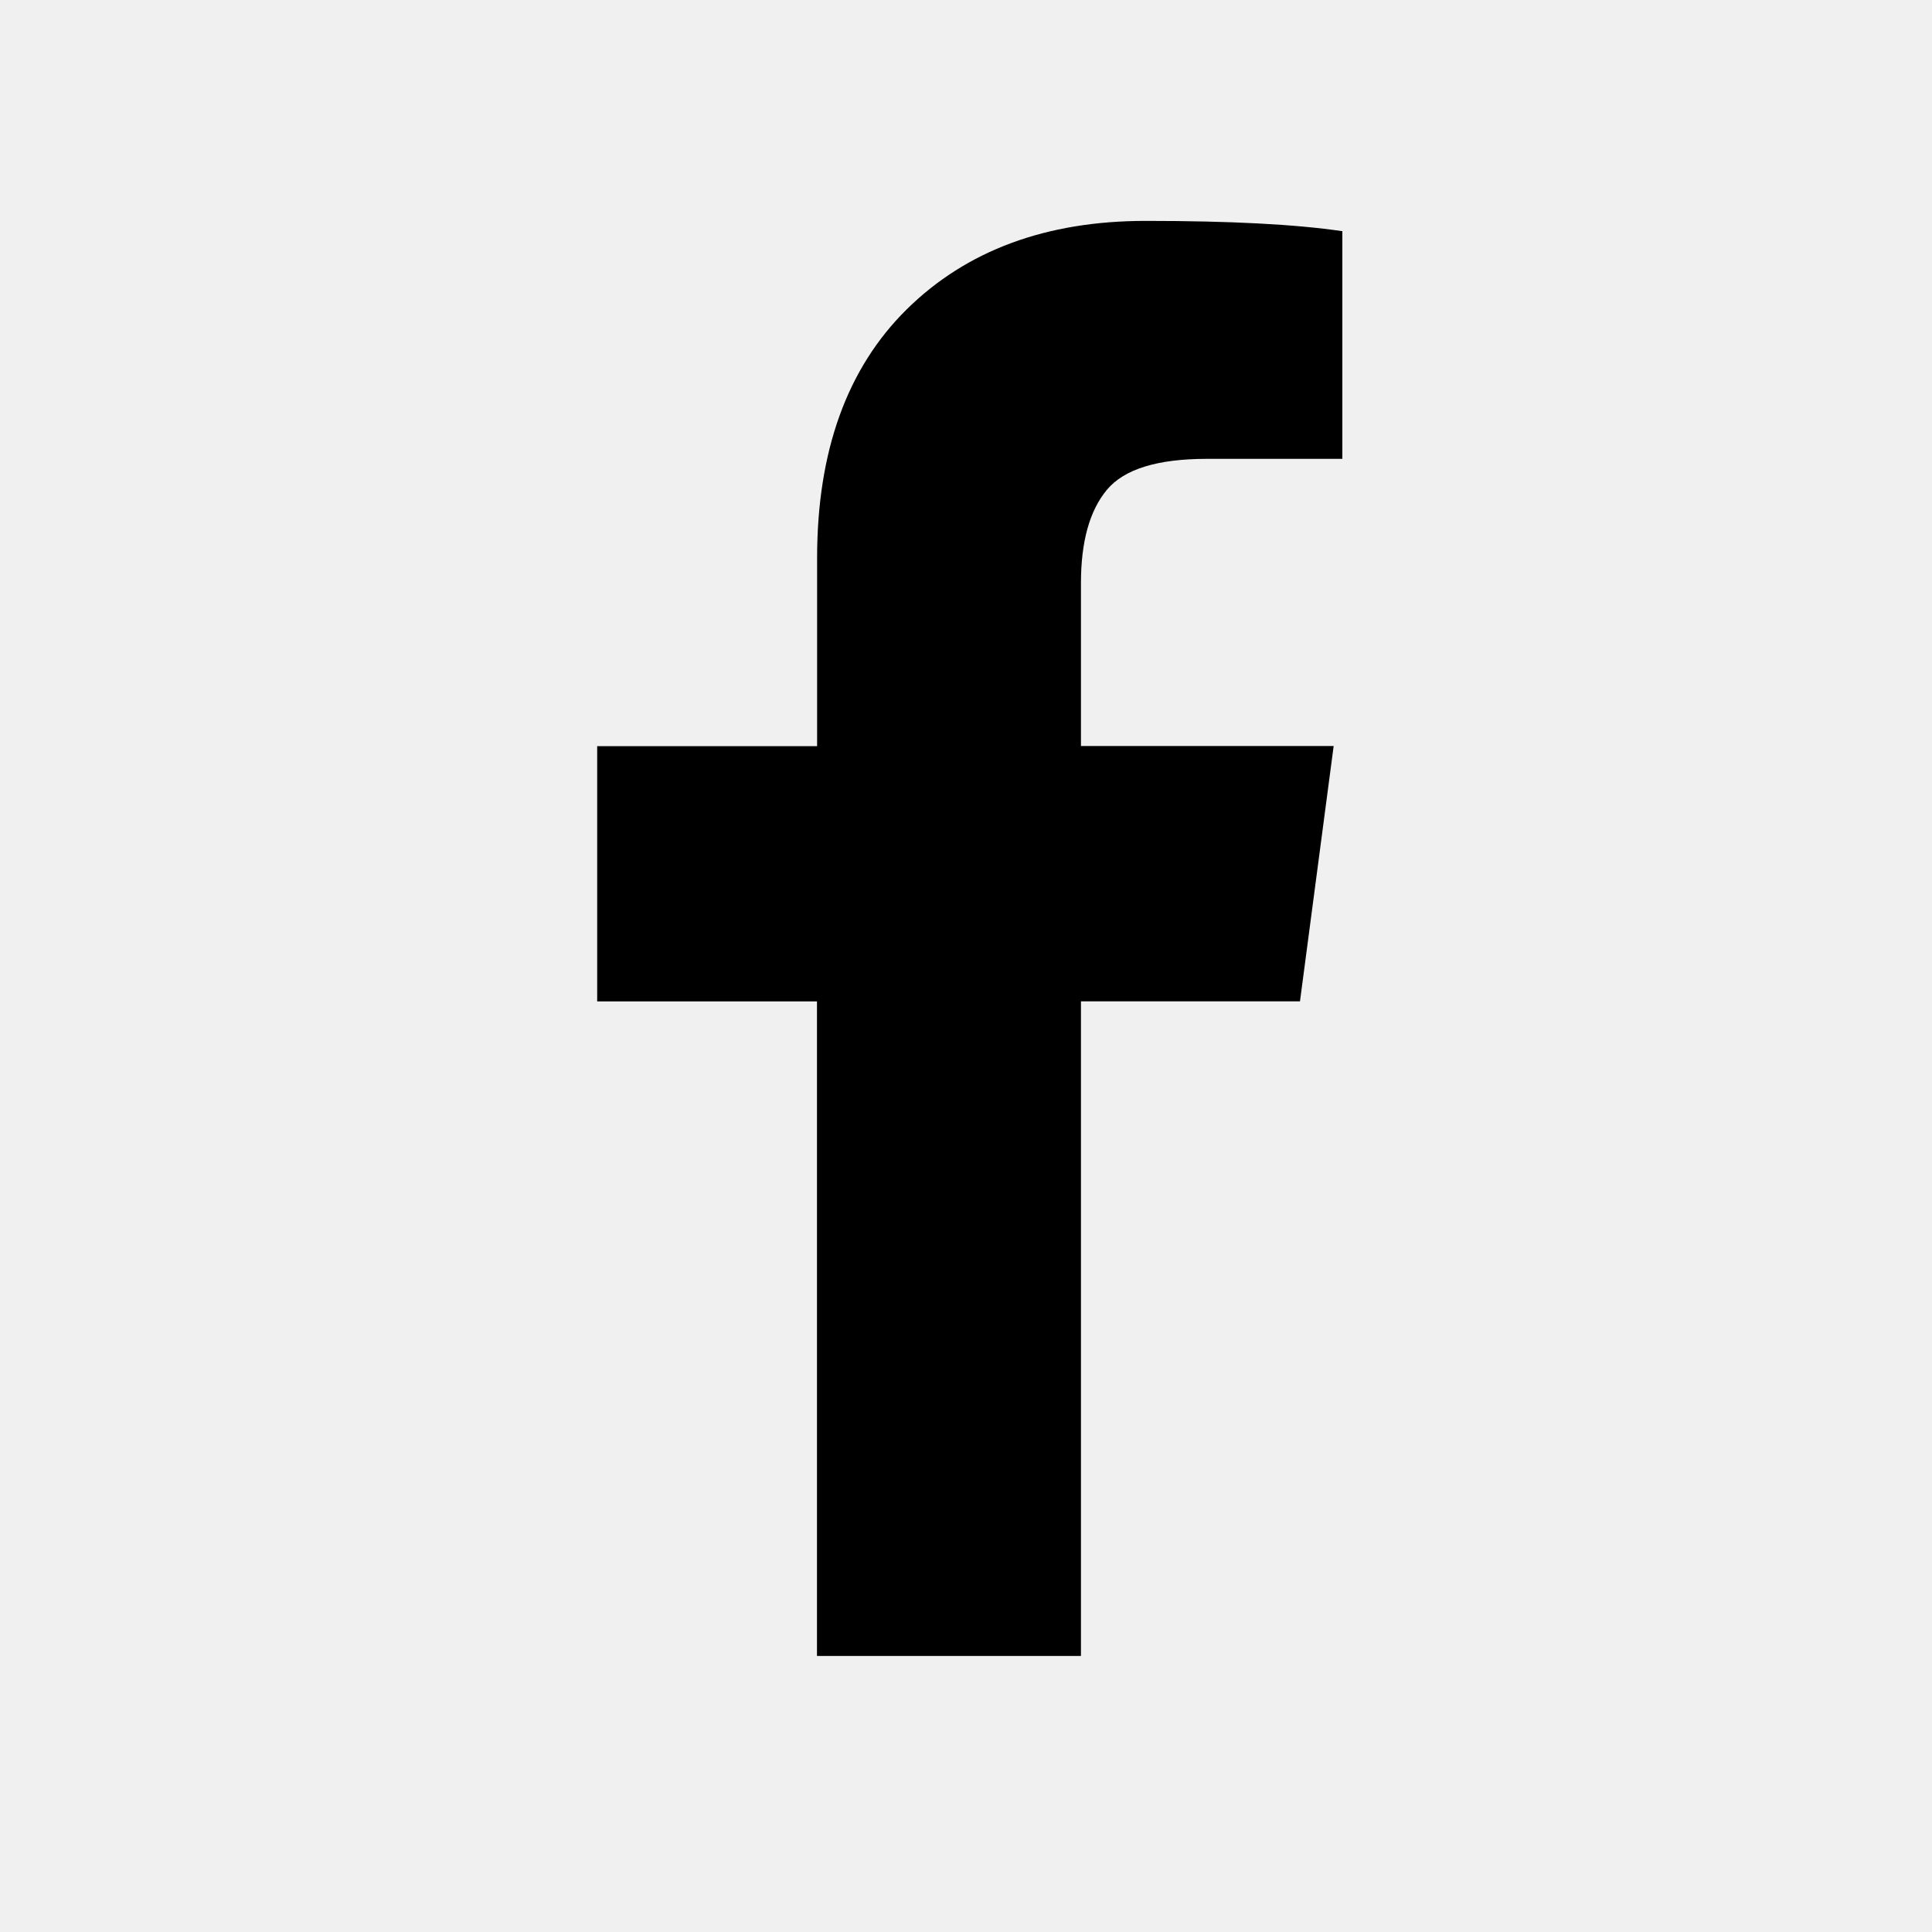
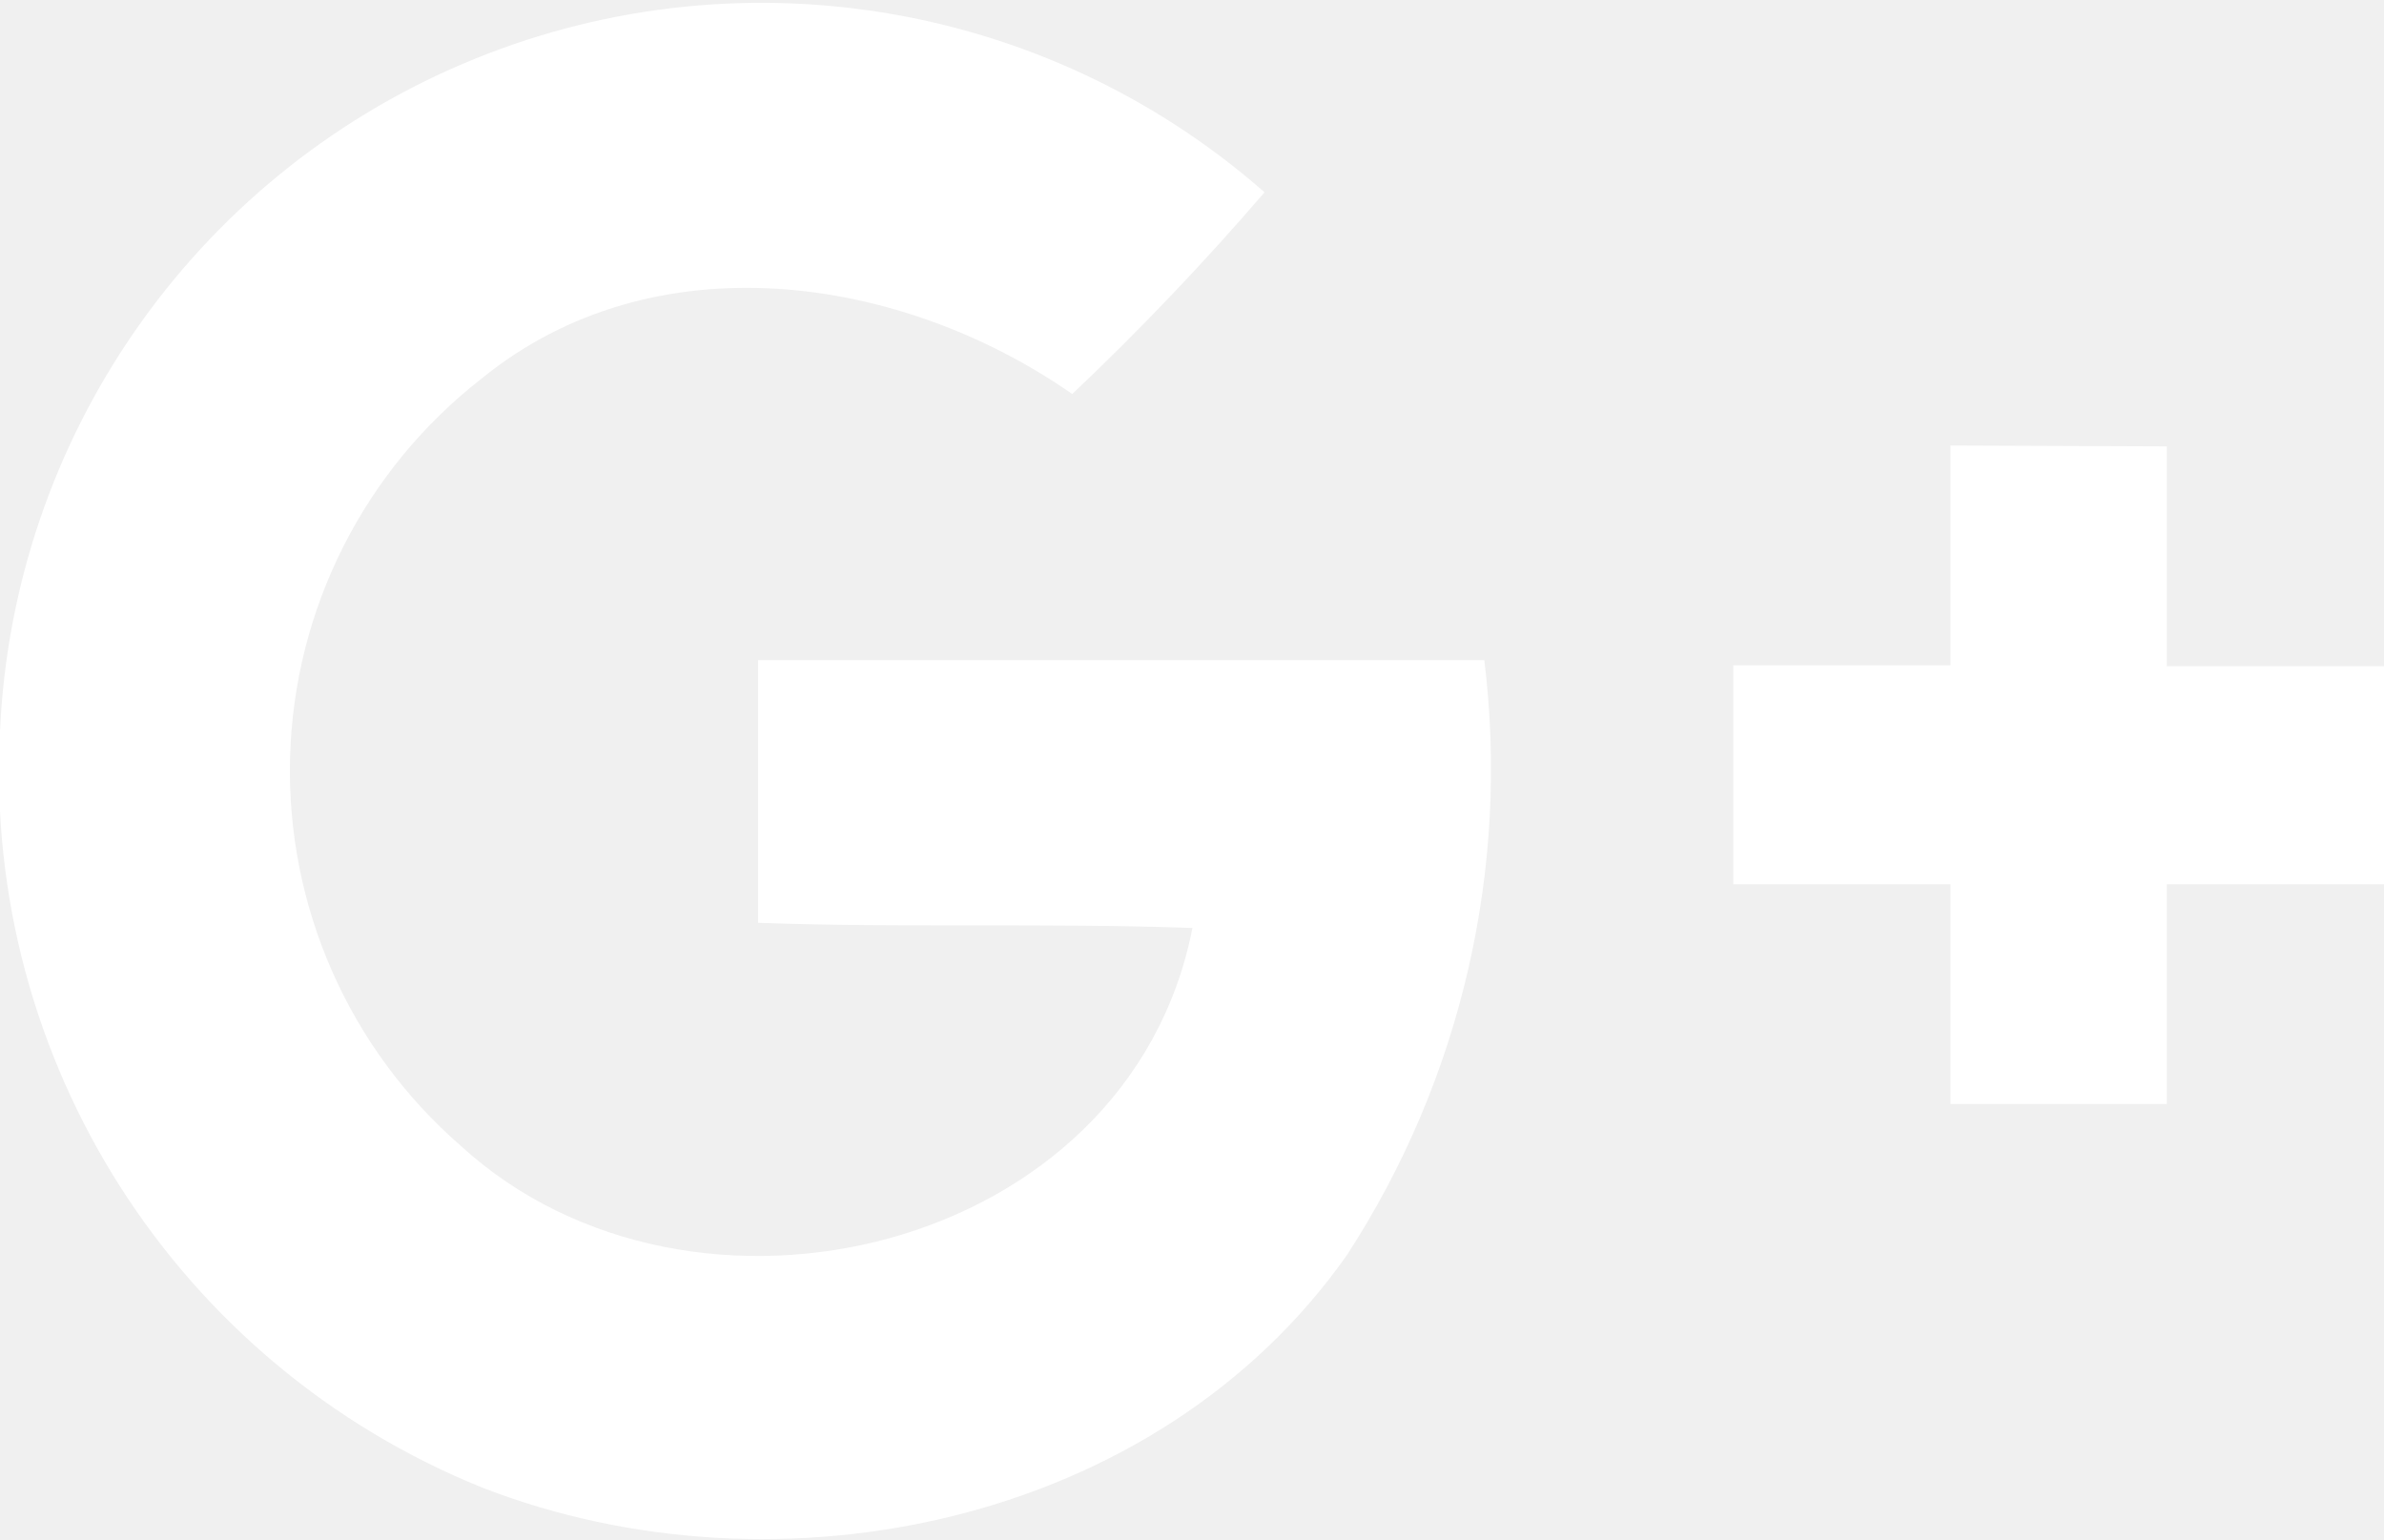
- <svg xmlns="http://www.w3.org/2000/svg" viewBox="0 0 30 30">
-   <path d="M20.844 3.59v3.535H18.74c-.768 0-1.286.16-1.553.482-.268.322-.402.804-.402 1.447v2.53h3.924l-.523 3.965h-3.401v10.165h-4.099V15.55H9.273v-3.964h3.415v-2.92c0-1.66.465-2.948 1.393-3.864.929-.915 2.166-1.372 3.71-1.372 1.313 0 2.33.053 3.054.16z" />
+ <svg xmlns="http://www.w3.org/2000/svg" viewBox="0 0 27.77 17.93">
+   <path d="M0,8.52a9,9,0,0,0,5.62,8.81c3.45,1.34,7.86.43,10.07-2.71a10.39,10.39,0,0,0,1.6-6.93c-2.82,0-5.64,0-8.46,0,0,1,0,2,0,3.06,1.69.06,3.38,0,5.06.06-.74,3.79-5.83,5-8.52,2.54a5.79,5.79,0,0,1,.24-8.94c2-1.63,4.87-1.22,6.88.18a31.69,31.69,0,0,0,2.24-2.35A8.88,8.88,0,0,0,0,8.52ZM22.72,5.19q0,1.28,0,2.56l-2.53,0v2.55l2.53,0c0,.85,0,1.7,0,2.56h2.52c0-.85,0-1.7,0-2.56l2.53,0V7.76l-2.53,0c0-.85,0-1.71,0-2.56Z" fill="#fff" fill-rule="evenodd" />
</svg>
